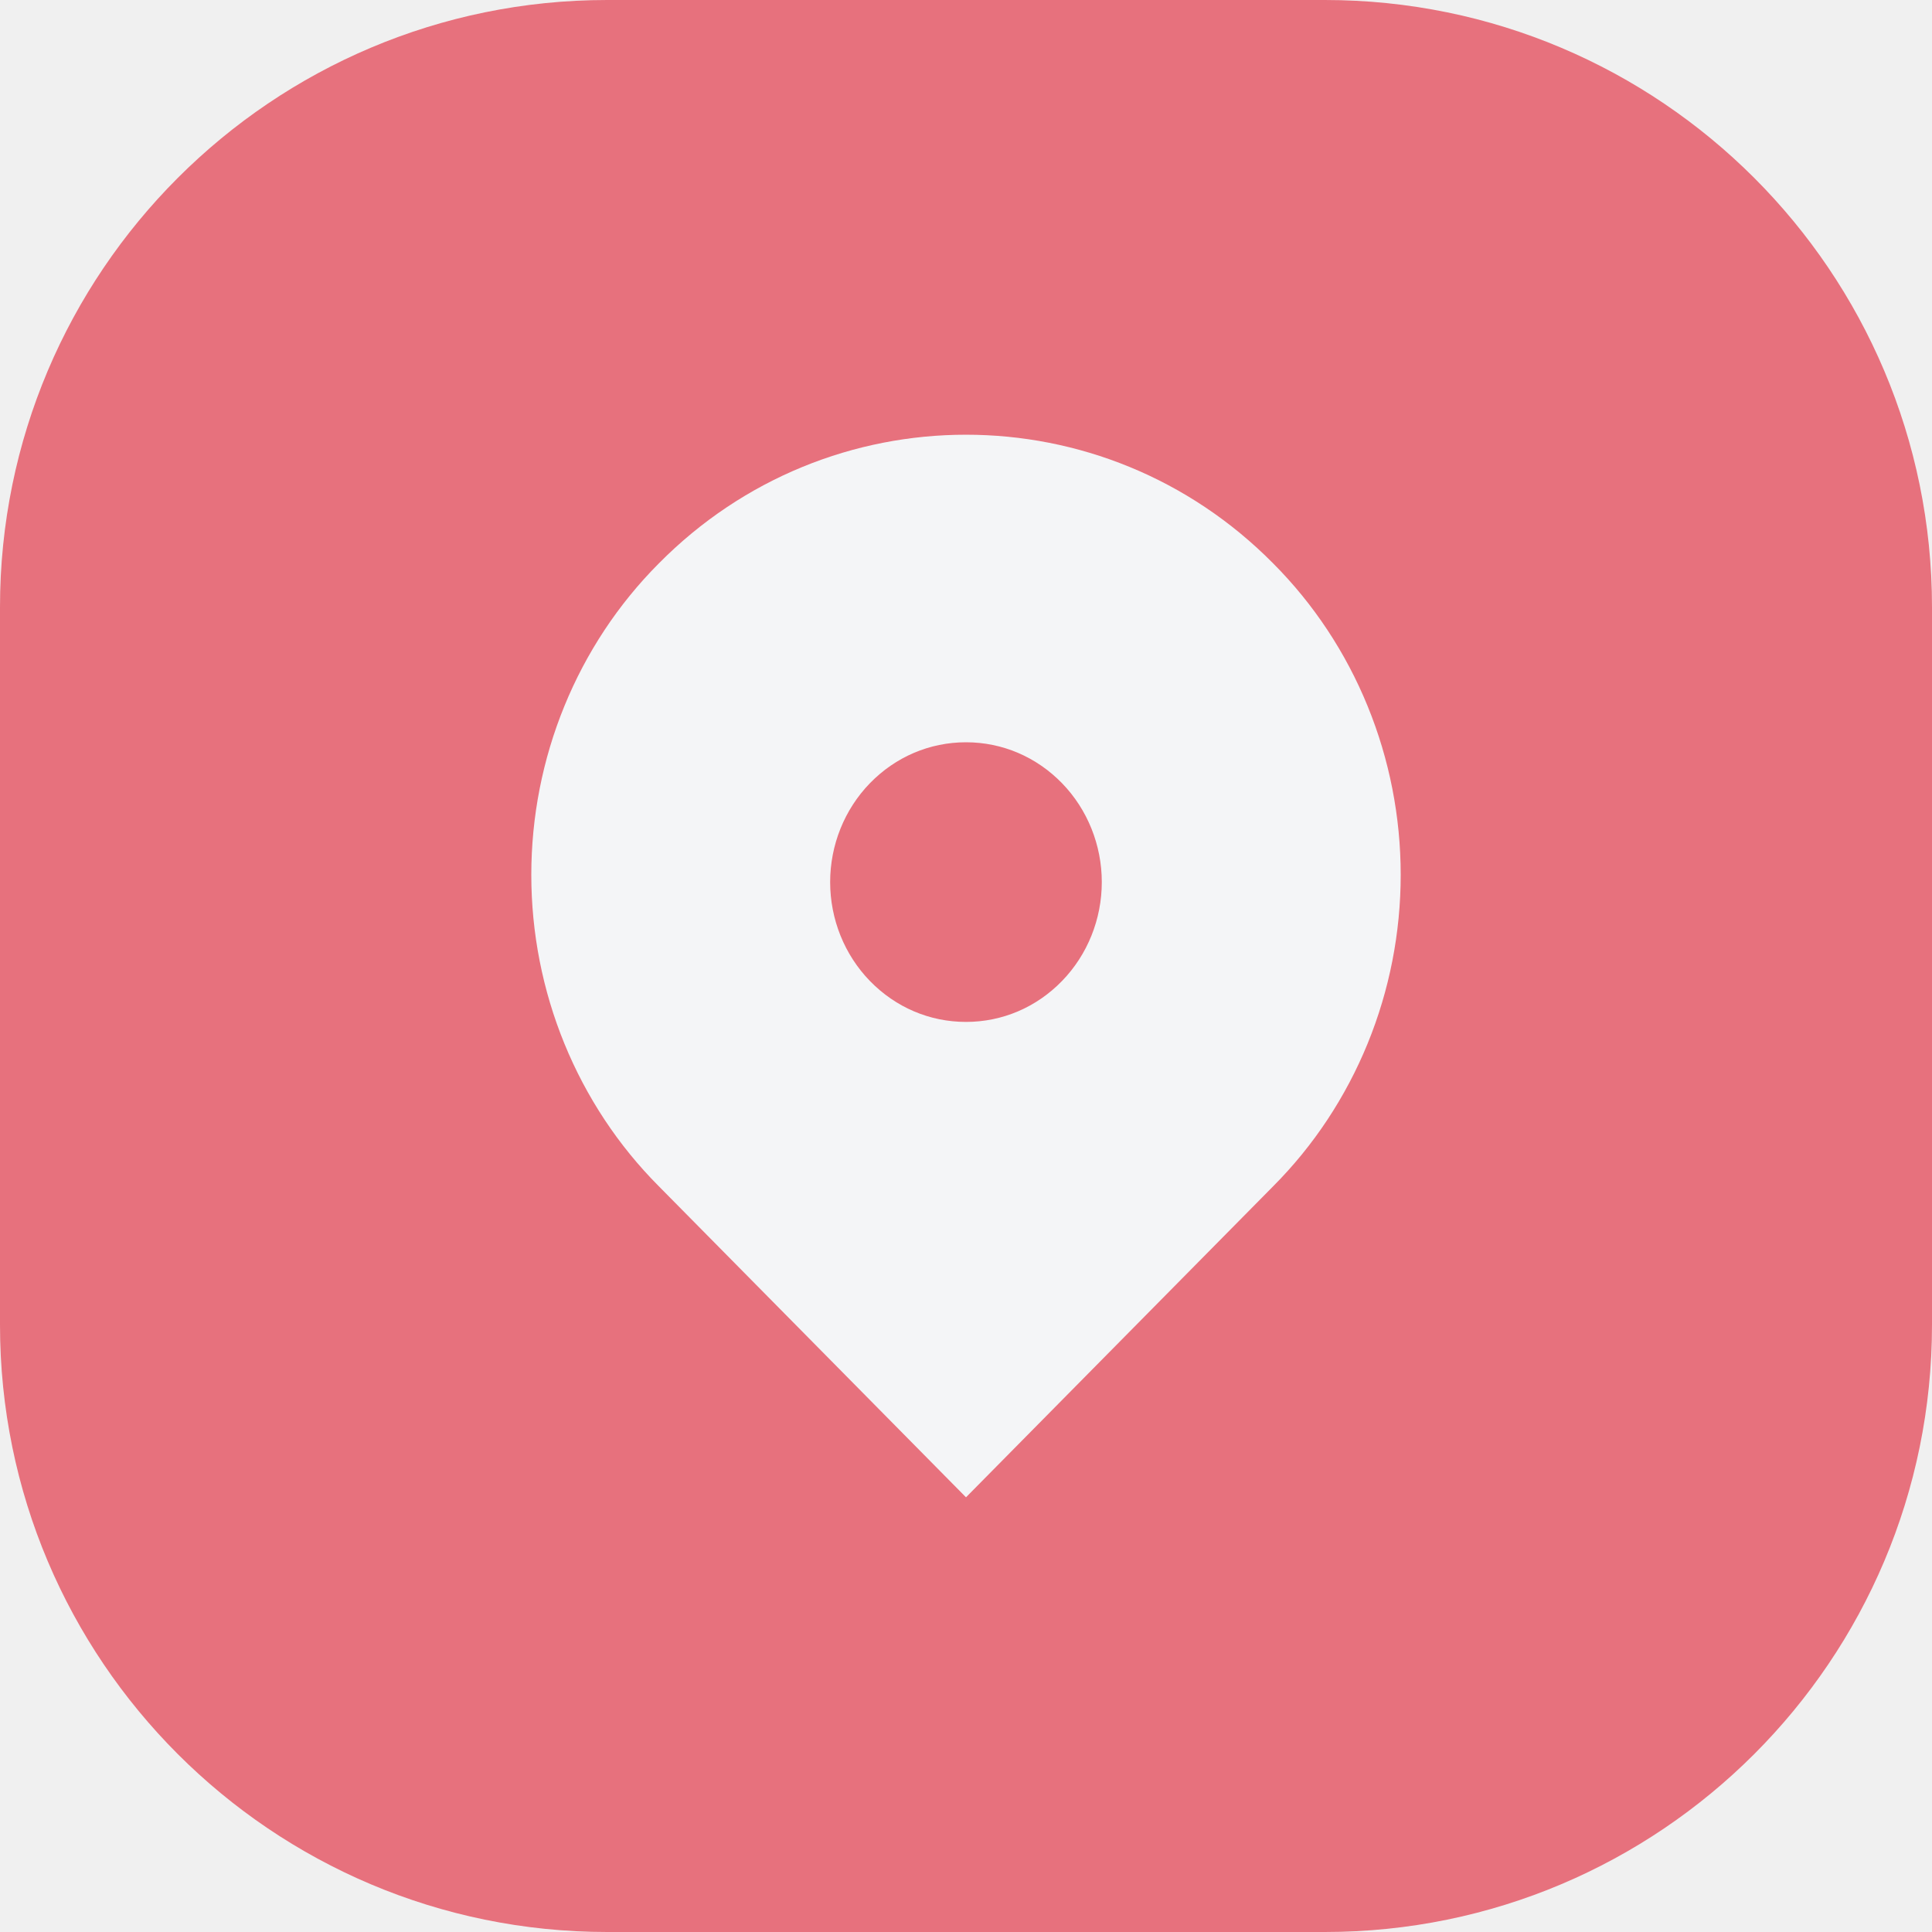
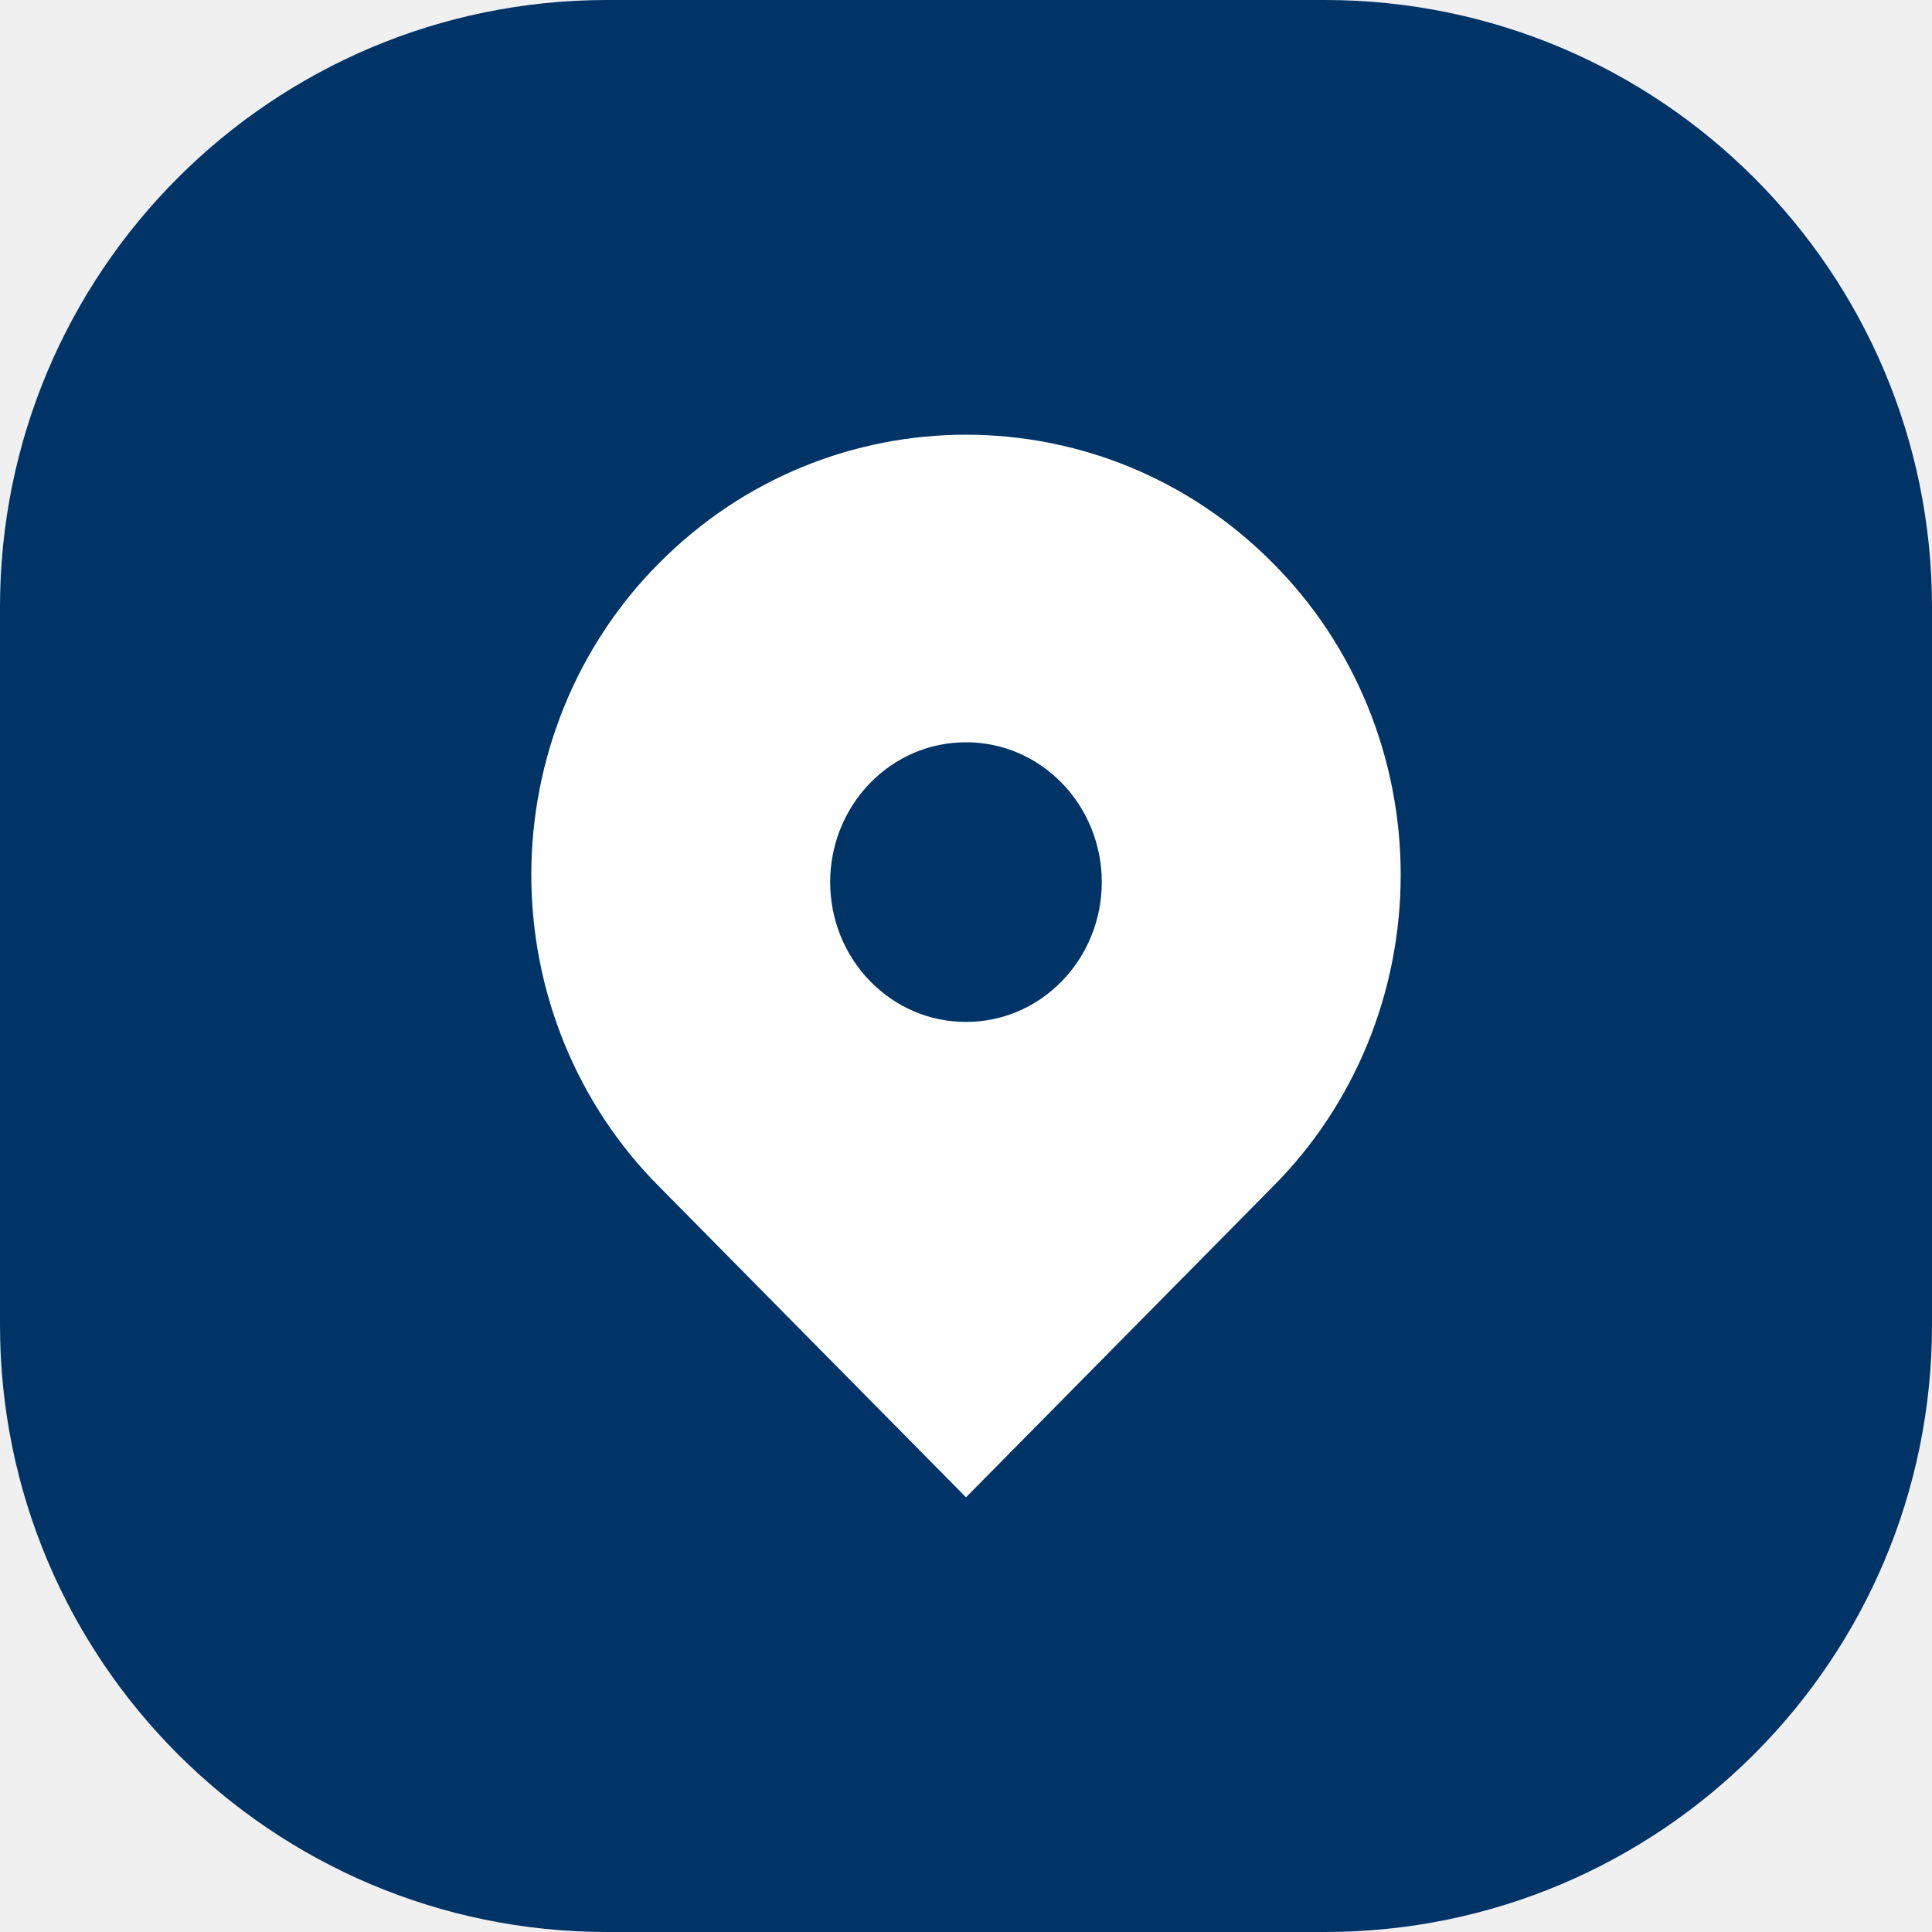
<svg xmlns="http://www.w3.org/2000/svg" width="35" height="35" viewBox="0 0 35 35" fill="none">
-   <rect width="35" height="35" rx="11" fill="#E7717D" />
-   <path d="M23.068 10.21C19.993 7.097 15.007 7.097 11.932 10.21C11.201 10.944 10.621 11.821 10.225 12.79C9.829 13.758 9.625 14.798 9.625 15.848C9.625 16.899 9.829 17.939 10.225 18.907C10.621 19.875 11.201 20.753 11.932 21.487L17.5 27.125L23.068 21.487C23.799 20.753 24.379 19.875 24.775 18.907C25.171 17.939 25.375 16.899 25.375 15.848C25.375 14.798 25.171 13.758 24.775 12.79C24.379 11.821 23.799 10.944 23.068 10.21ZM17.5 18.513C16.842 18.513 16.225 18.25 15.759 17.771C15.298 17.296 15.039 16.652 15.039 15.98C15.039 15.309 15.298 14.664 15.759 14.189C16.224 13.711 16.842 13.447 17.5 13.447C18.157 13.447 18.775 13.711 19.24 14.189C19.701 14.664 19.96 15.309 19.96 15.98C19.96 16.652 19.701 17.296 19.24 17.771C18.775 18.25 18.157 18.513 17.5 18.513Z" fill="#F4F5F7" />
+   <rect width="35" height="35" rx="11" fill="#003366" />
+   <path d="M23.068 10.21C19.993 7.097 15.007 7.097 11.932 10.21C11.201 10.944 10.621 11.821 10.225 12.79C9.829 13.758 9.625 14.798 9.625 15.848C9.625 16.899 9.829 17.939 10.225 18.907C10.621 19.875 11.201 20.753 11.932 21.487L17.5 27.125L23.068 21.487C23.799 20.753 24.379 19.875 24.775 18.907C25.171 17.939 25.375 16.899 25.375 15.848C25.375 14.798 25.171 13.758 24.775 12.79C24.379 11.821 23.799 10.944 23.068 10.21ZM17.5 18.513C16.842 18.513 16.225 18.25 15.759 17.771C15.298 17.296 15.039 16.652 15.039 15.98C15.039 15.309 15.298 14.664 15.759 14.189C16.224 13.711 16.842 13.447 17.5 13.447C18.157 13.447 18.775 13.711 19.24 14.189C19.701 14.664 19.96 15.309 19.96 15.98C19.96 16.652 19.701 17.296 19.24 17.771C18.775 18.25 18.157 18.513 17.5 18.513Z" fill="white" />
</svg>
